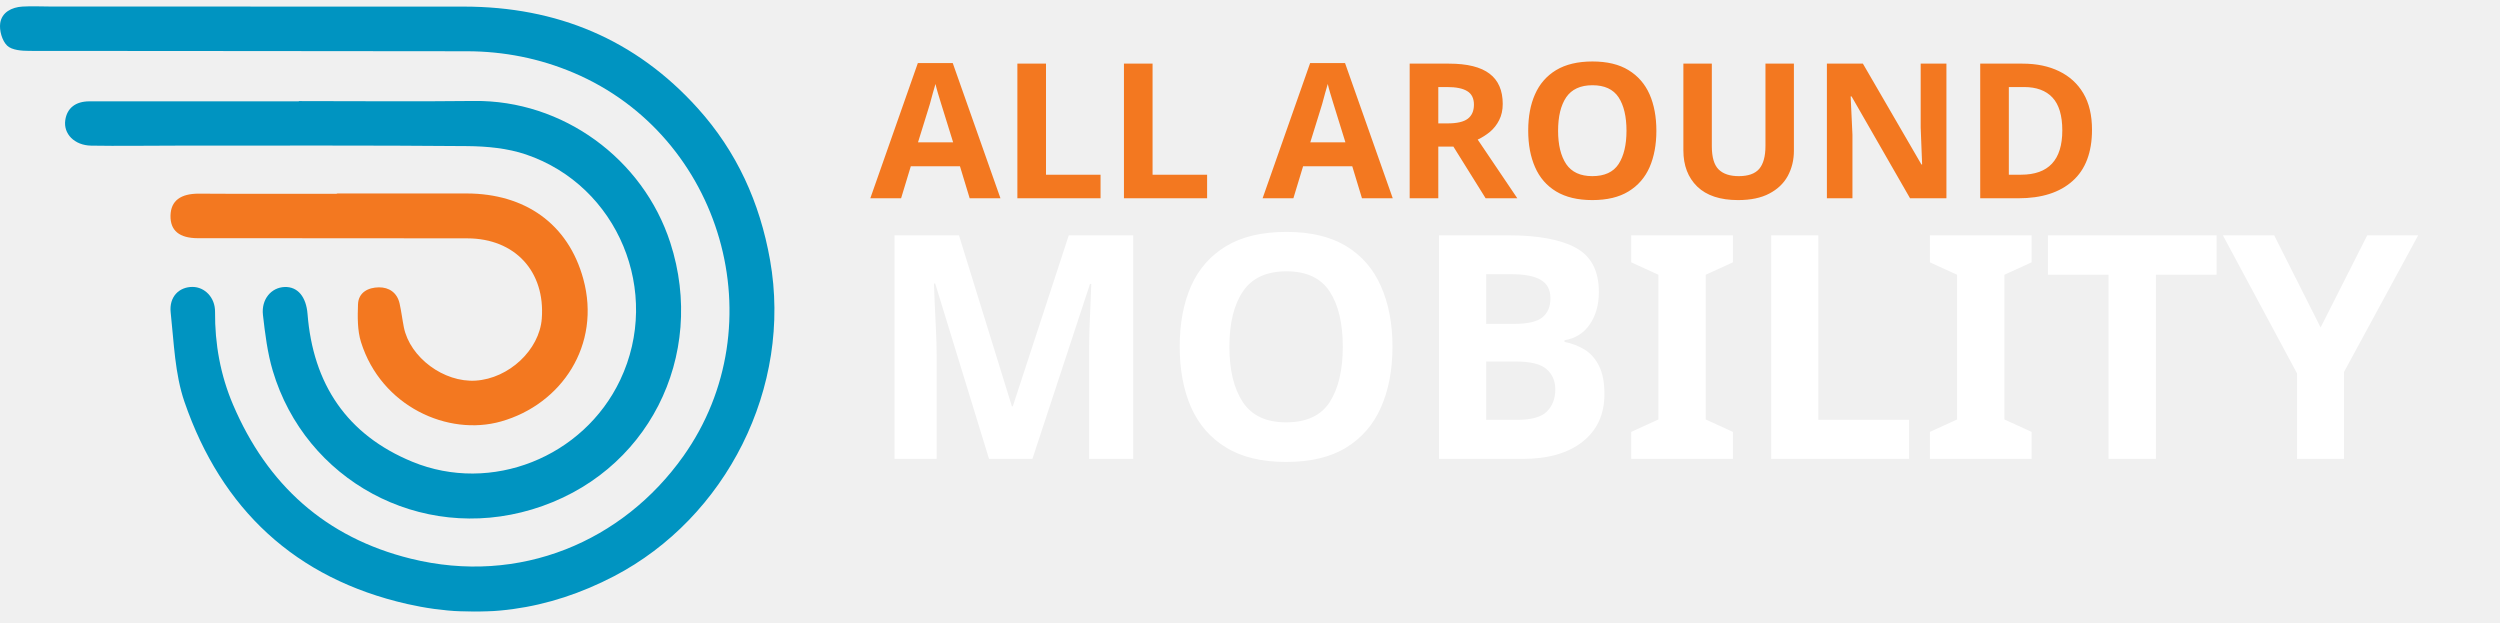
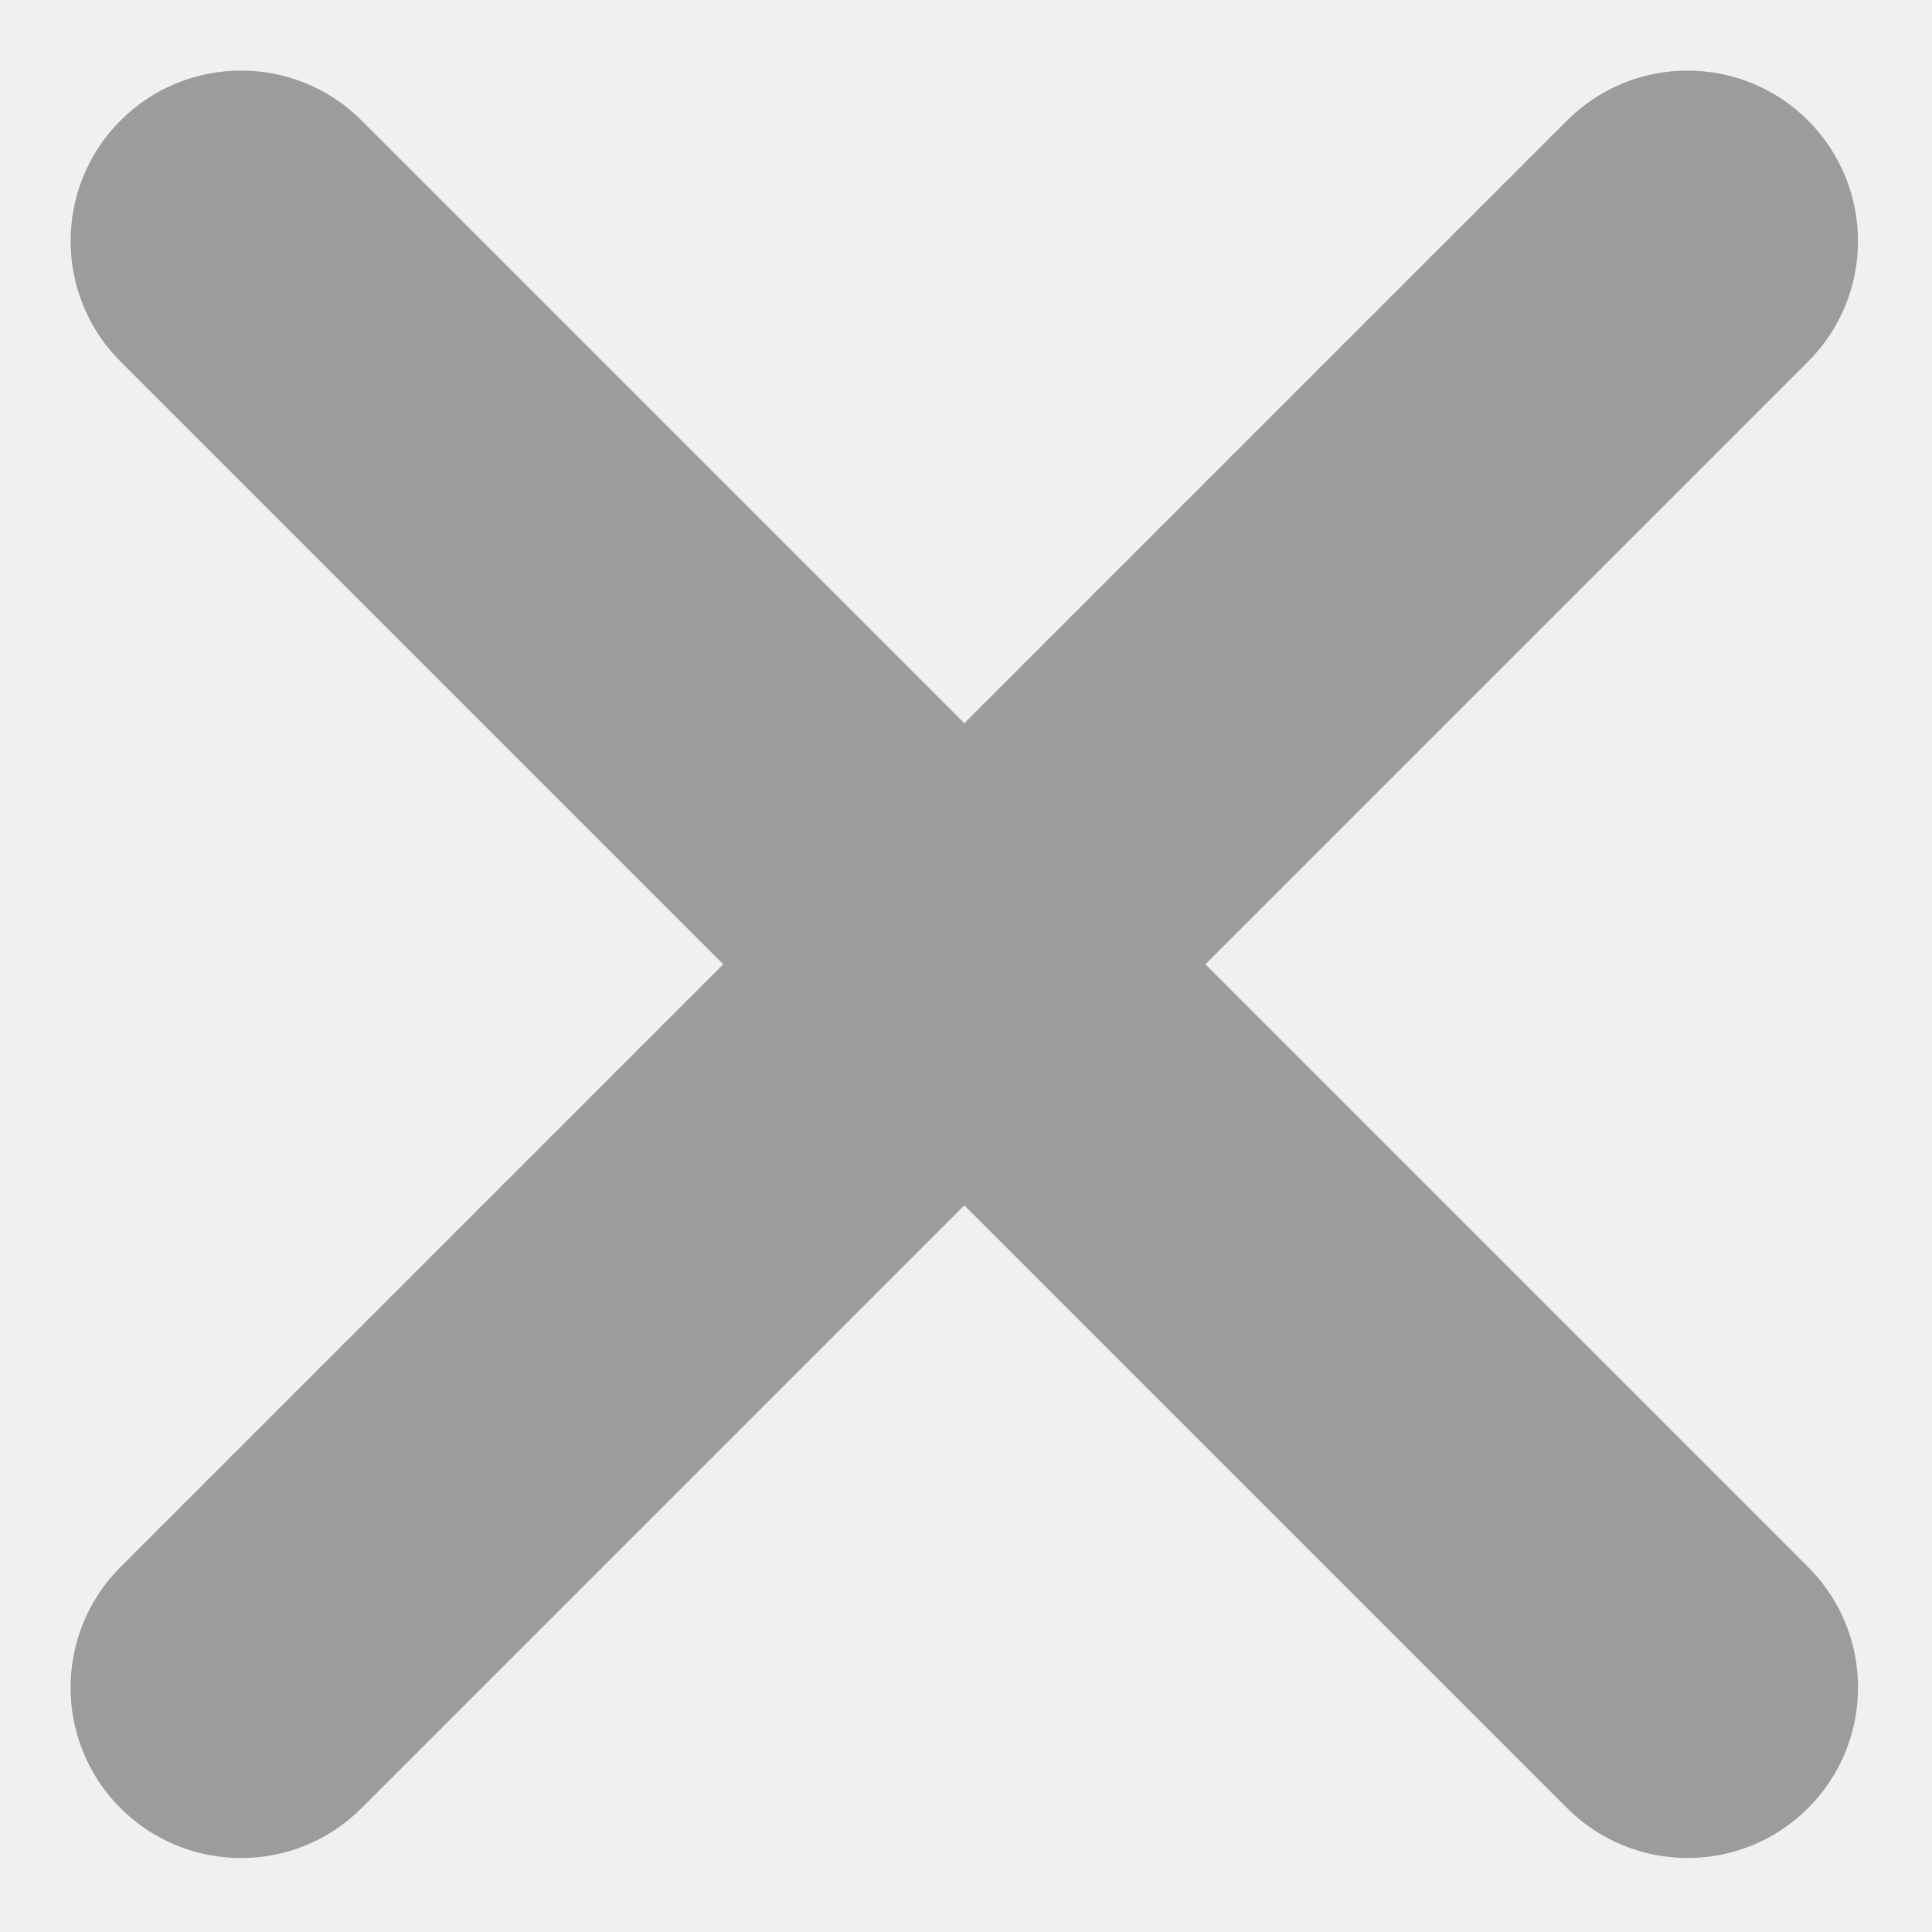
- <svg xmlns="http://www.w3.org/2000/svg" xmlns:xlink="http://www.w3.org/1999/xlink" class="logo__desktop" width="217px" height="54px" viewBox="0 0 217 54" version="1.1">
-   <defs>
-     <polygon id="path-1" points="265.453 83.097 265.453 30.035 49 30.035 49 83.097" />
-   </defs>
-   <g stroke="none" stroke-width="1" fill="none" fill-rule="evenodd">
-     <g id="dark-header" transform="translate(-49, -30)">
-       <mask id="mask-2" fill="white">
-         <use xlink:href="#path-1" />
-       </mask>
-       <g id="Clip-1" />
-       <text mask="url(#mask-2)" font-family="Anago-Black" font-size="16.371" font-weight="700" fill="#F37820">
-         <tspan x="124.542" y="47.211">ALL AROUND</tspan>
-       </text>
-       <text mask="url(#mask-2)" font-family="Anago-Black" font-size="27.177" font-weight="700" fill="#FFFFFF">
-         <tspan x="124.192" y="69.834">MOBILITY</tspan>
-       </text>
-       <path d="M70.61,30.57 C76.834,30.572 83.06,30.566 89.285,30.573 C97.32,30.582 104.155,33.394 109.564,39.398 C112.948,43.153 114.951,47.561 115.839,52.566 C117.805,63.641 112.011,74.953 102.302,80.013 C96.599,82.985 90.602,83.85 84.348,82.428 C74.641,80.219 68.226,74.201 65.014,64.886 C64.174,62.448 64.099,59.73 63.815,57.126 C63.665,55.764 64.543,54.899 65.717,54.905 C66.763,54.91 67.675,55.816 67.666,57.06 C67.645,59.861 68.135,62.562 69.227,65.124 C72.191,72.07 77.254,76.659 84.647,78.49 C94.142,80.842 103.078,76.973 108.309,69.604 C116.422,58.177 111.722,41.802 98.785,36.316 C95.822,35.06 92.729,34.456 89.538,34.449 C76.429,34.42 64.675,34.442 51.565,34.418 C50.898,34.416 50.034,34.36 49.618,33.959 C49.179,33.534 48.925,32.633 49.019,32.003 C49.158,31.073 50.01,30.627 50.943,30.571 C51.764,30.52 52.59,30.567 53.413,30.567 C59.598,30.569 64.427,30.567 70.61,30.57" fill="#0094C1" mask="url(#mask-2)" />
-       <path d="M74.941,38.775 C80.011,38.775 85.081,38.822 90.15,38.764 C97.833,38.676 104.818,43.771 107.181,51.064 C110.361,60.878 105.255,71.199 95.17,74.222 C85.442,77.138 75.503,71.679 72.675,62.179 C72.211,60.618 72.01,58.966 71.824,57.34 C71.669,55.974 72.549,54.953 73.706,54.912 C74.853,54.871 75.578,55.778 75.694,57.251 C76.173,63.33 79.099,67.738 84.79,70.08 C91.632,72.896 99.644,69.695 102.831,62.989 C106.458,55.357 102.657,46.123 94.654,43.408 C93.054,42.865 91.263,42.697 89.559,42.682 C81.192,42.608 72.825,42.642 64.458,42.64 C62.276,42.639 59.098,42.683 56.916,42.642 C55.452,42.615 54.491,41.612 54.666,40.427 C54.819,39.384 55.557,38.797 56.763,38.796 C62.491,38.792 69.213,38.794 74.941,38.794 L74.941,38.775 Z" fill="#0094C1" mask="url(#mask-2)" />
-       <path d="M78.263,46.792 C82.013,46.792 85.762,46.786 89.512,46.793 C94.544,46.803 98.315,49.402 99.63,54.211 C101.198,59.94 97.755,65.09 92.486,66.584 C87.889,67.885 82.095,65.284 80.338,59.701 C80.016,58.679 80.037,57.516 80.074,56.423 C80.11,55.361 80.982,54.951 81.89,54.941 C82.765,54.931 83.475,55.402 83.685,56.346 C83.838,57.027 83.918,57.725 84.055,58.41 C84.584,61.033 87.527,63.214 90.288,63.038 C93.175,62.852 95.82,60.373 96.027,57.66 C96.337,53.56 93.699,50.697 89.563,50.689 C81.776,50.675 73.988,50.682 66.201,50.676 C64.565,50.676 63.774,50.02 63.8,48.713 C63.826,47.417 64.694,46.799 66.275,46.809 C70.27,46.837 74.267,46.819 78.263,46.819 L78.263,46.792" fill="#F37820" mask="url(#mask-2)" />
+ <svg xmlns="http://www.w3.org/2000/svg" width="17px" height="17px" viewBox="0 0 17 17" version="1.1">
+   <defs />
+   <g id="high-fildelity" stroke="none" stroke-width="1" fill="none" fill-rule="evenodd">
+     <g id="subcategory-mobile-filter-popup-with-appied-filters" transform="translate(-237, -134)" fill="#9C9C9C">
+       <g id="Group-2-Copy" transform="translate(237, 134)">
+         <rect id="Rectangle-4-Copy" transform="translate(8.485281, 8.485281) rotate(45) translate(-8.485281, -8.485281) " x="-2.015" y="6.985" width="21" height="3" rx="1.5" />
+         <rect id="Rectangle-4-Copy-3" transform="translate(8.485281, 8.485281) rotate(-45) translate(-8.485281, -8.485281) " x="-2.015" y="6.985" width="21" height="3" rx="1.5" />
+       </g>
    </g>
  </g>
</svg>
